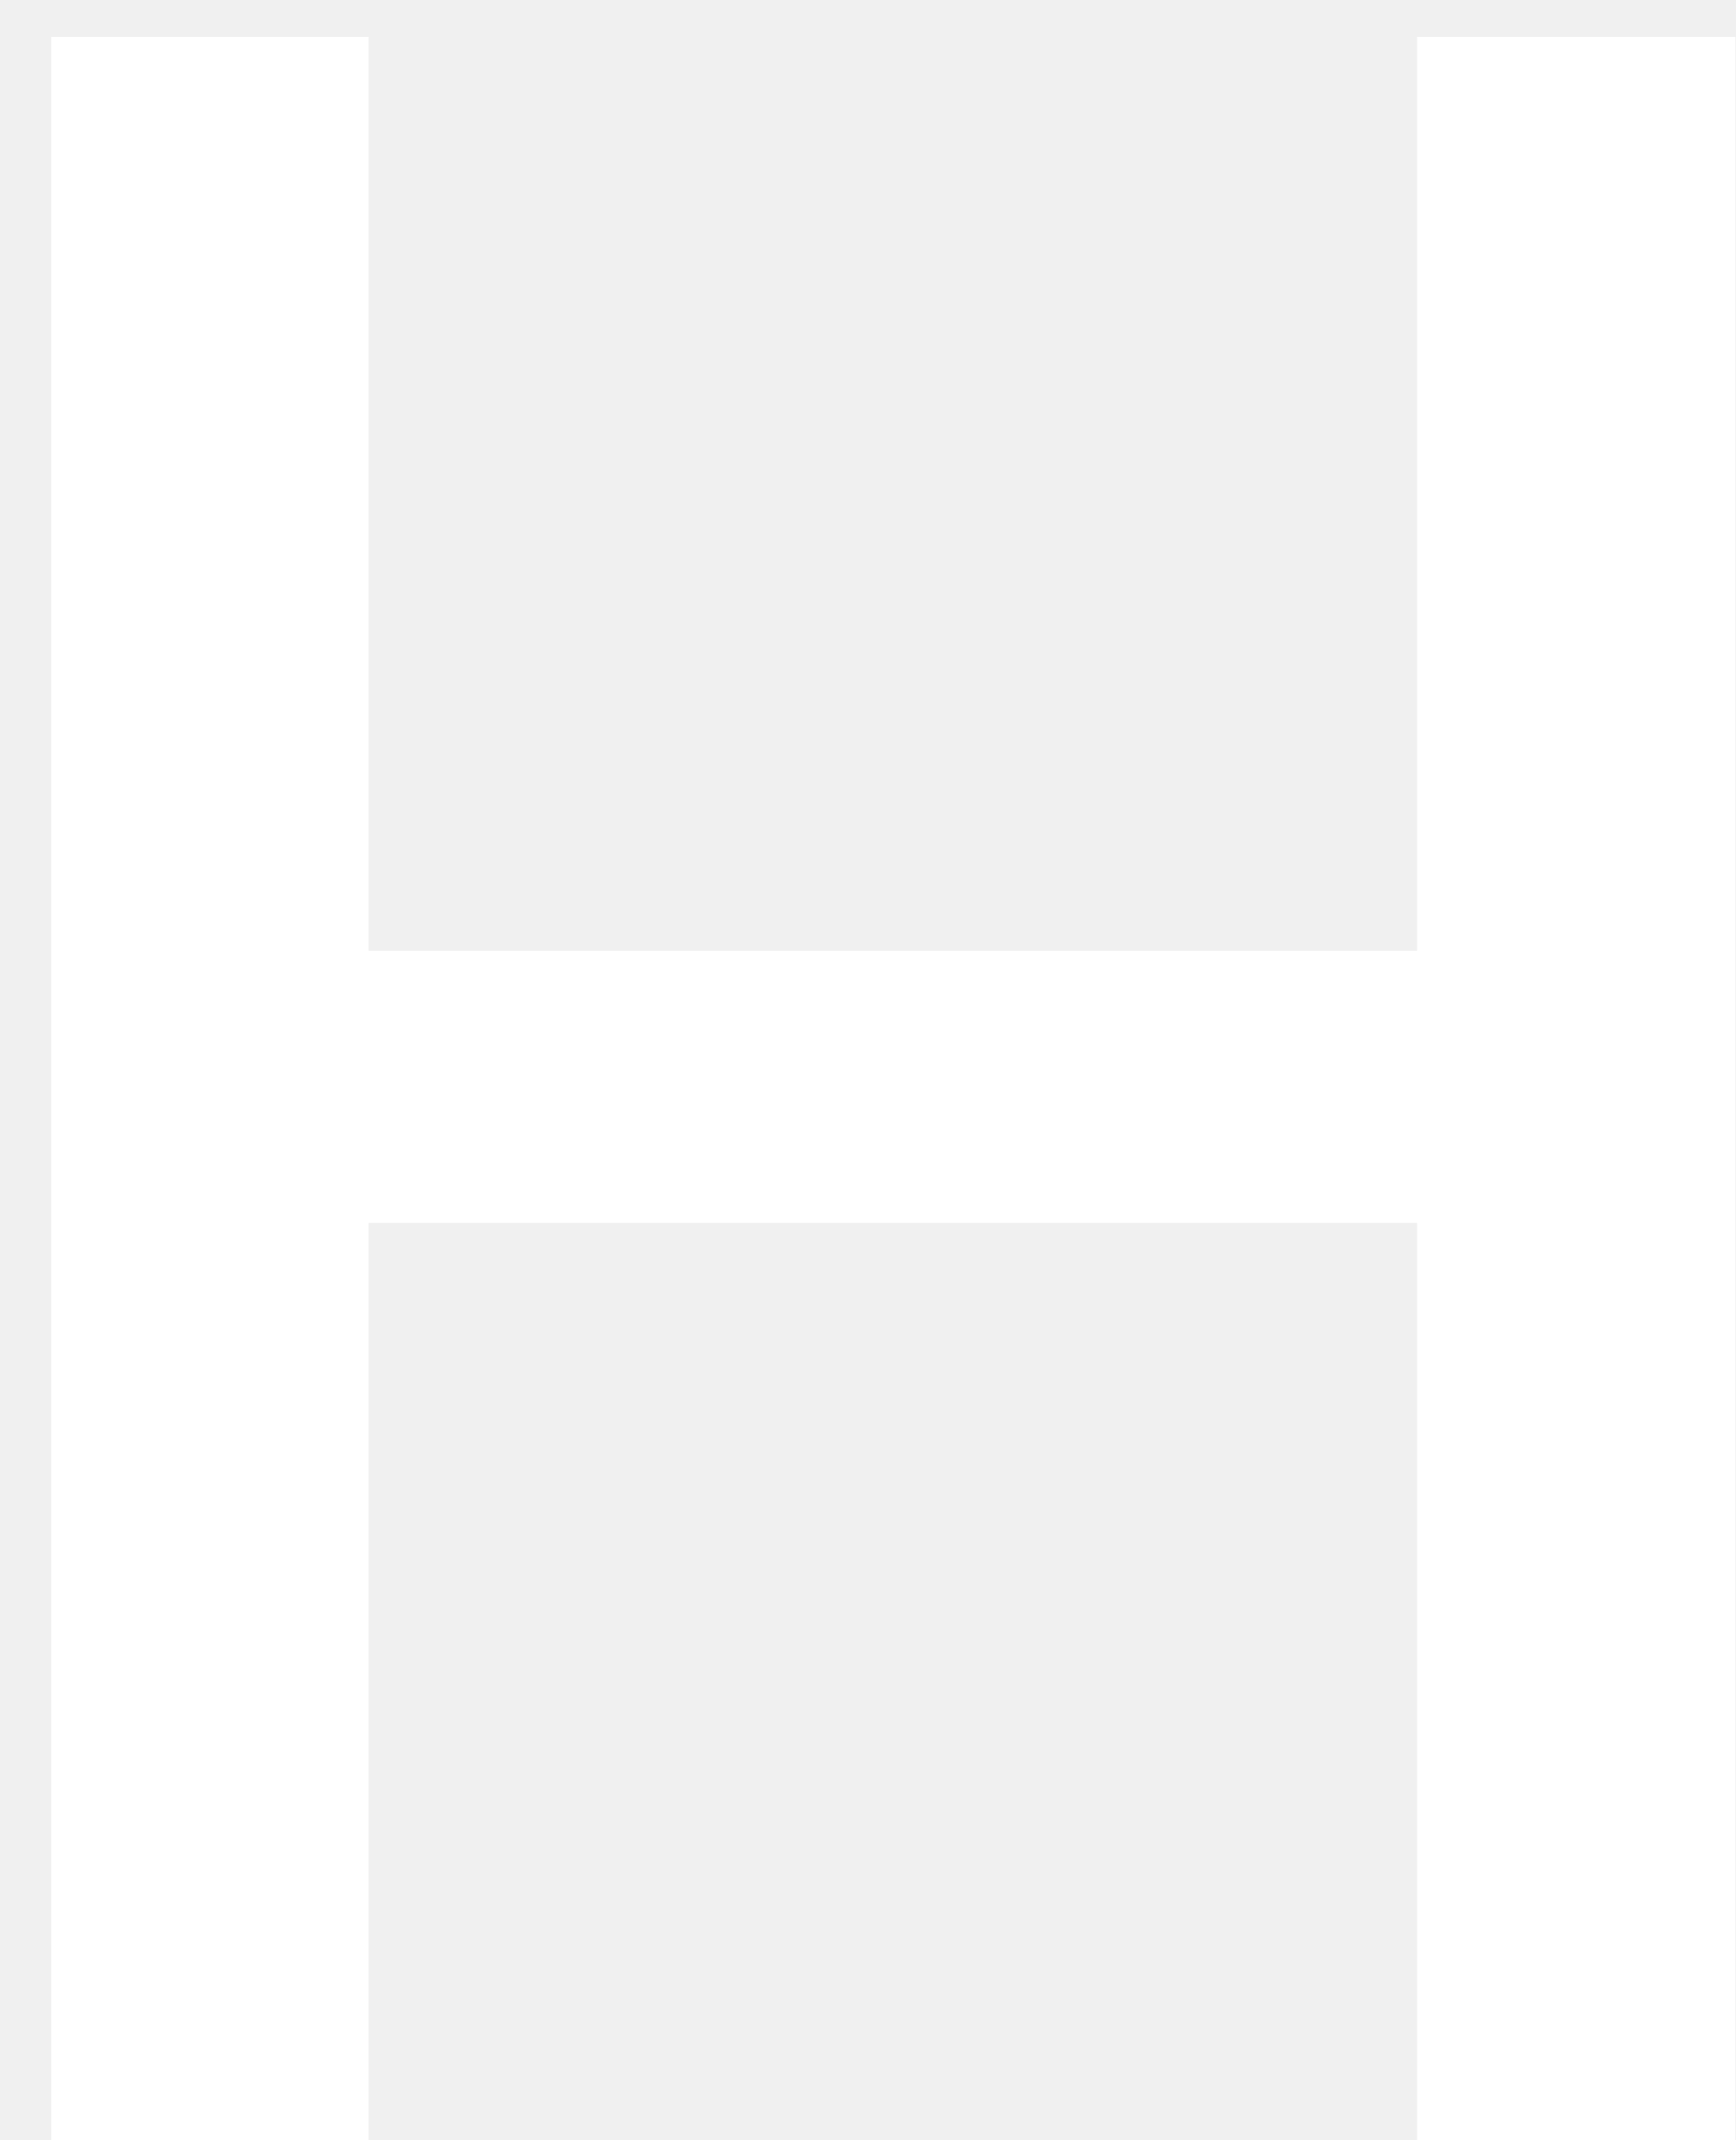
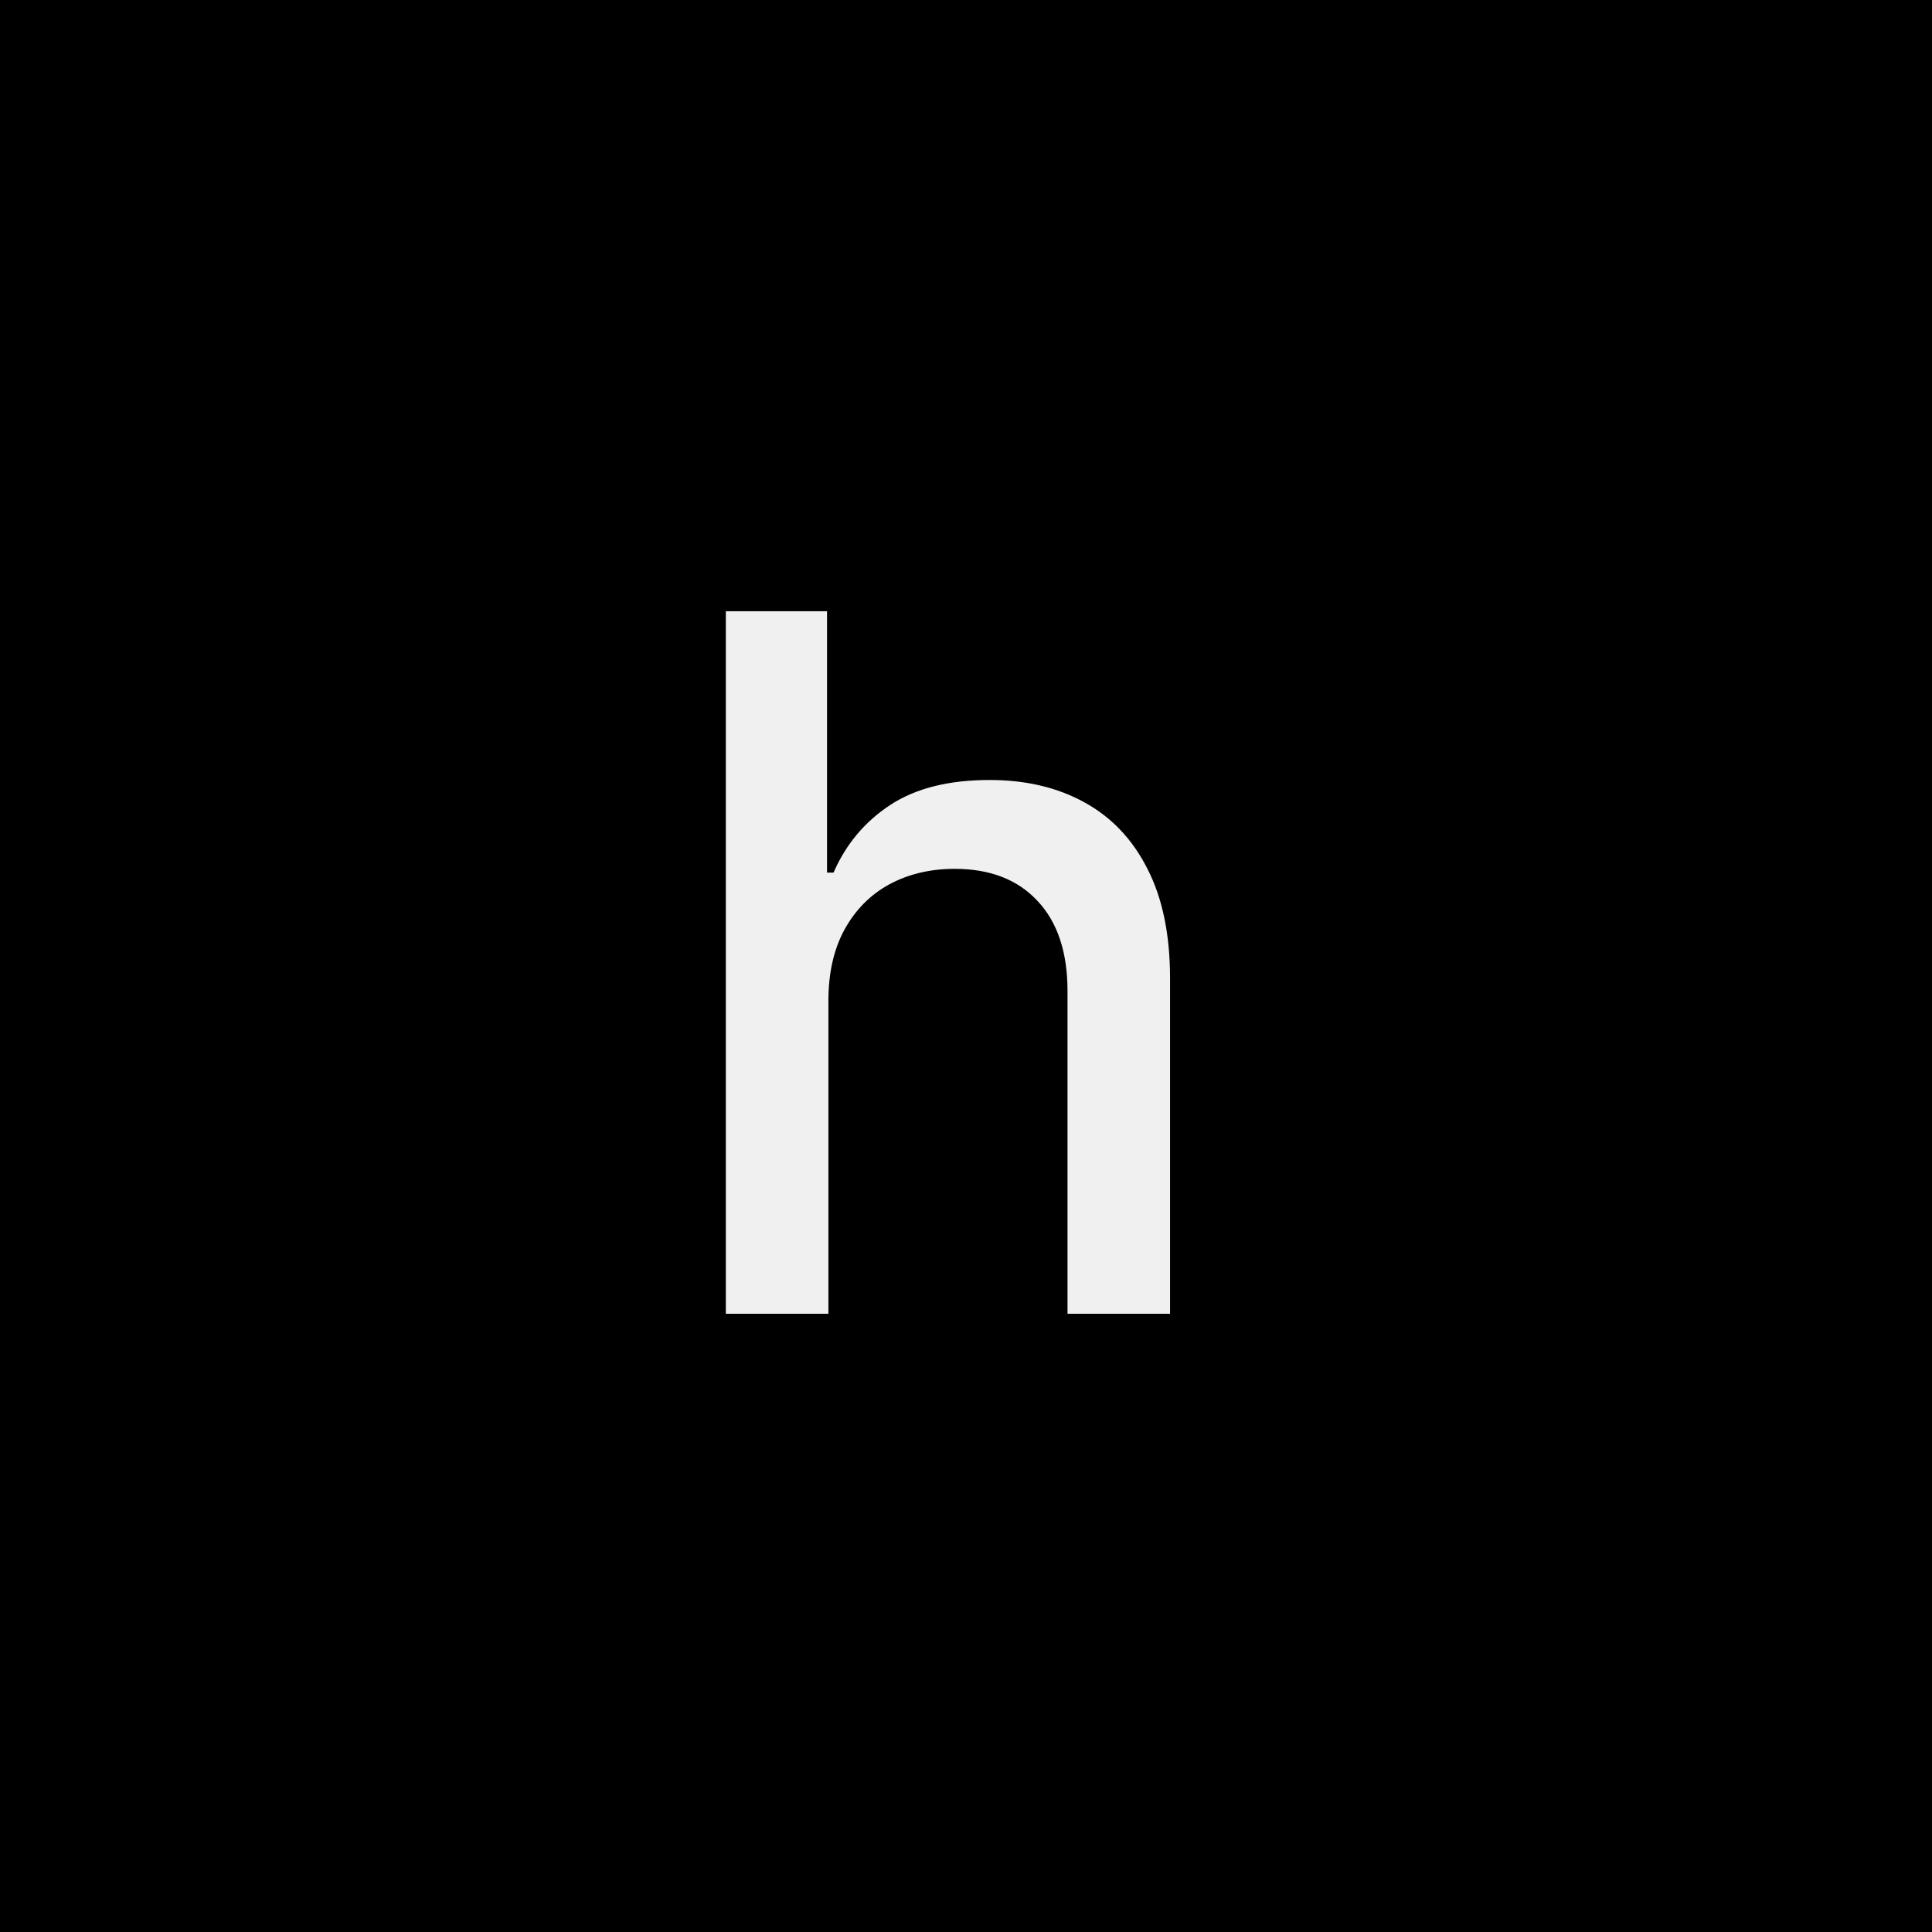
- <svg xmlns="http://www.w3.org/2000/svg" width="30" height="37" viewBox="0 0 30 37" fill="none">
-   <path d="M0.886 37V0.636H6.372V16.439H24.501V0.636H30.005V37H24.501V21.144H6.372V37H0.886Z" fill="white" />
+ <svg xmlns="http://www.w3.org/2000/svg" width="100" height="100" viewBox="0 0 100 100" fill="none">
+   <path fill-rule="evenodd" clip-rule="evenodd" d="M100 0H0V100H100V0ZM42.878 68V51.807C42.878 50.363 43.156 49.132 43.712 48.114C44.281 47.084 45.056 46.303 46.038 45.77C47.033 45.237 48.157 44.971 49.412 44.971C51.247 44.971 52.679 45.527 53.709 46.64C54.739 47.741 55.254 49.291 55.254 51.292V68H60.562V50.653C60.562 48.38 60.172 46.486 59.391 44.971C58.621 43.444 57.532 42.296 56.123 41.526C54.727 40.757 53.093 40.372 51.223 40.372C49.104 40.372 47.388 40.804 46.074 41.668C44.76 42.532 43.783 43.699 43.144 45.166H42.807V31.637H37.569V68H42.878Z" fill="black" />
</svg>
